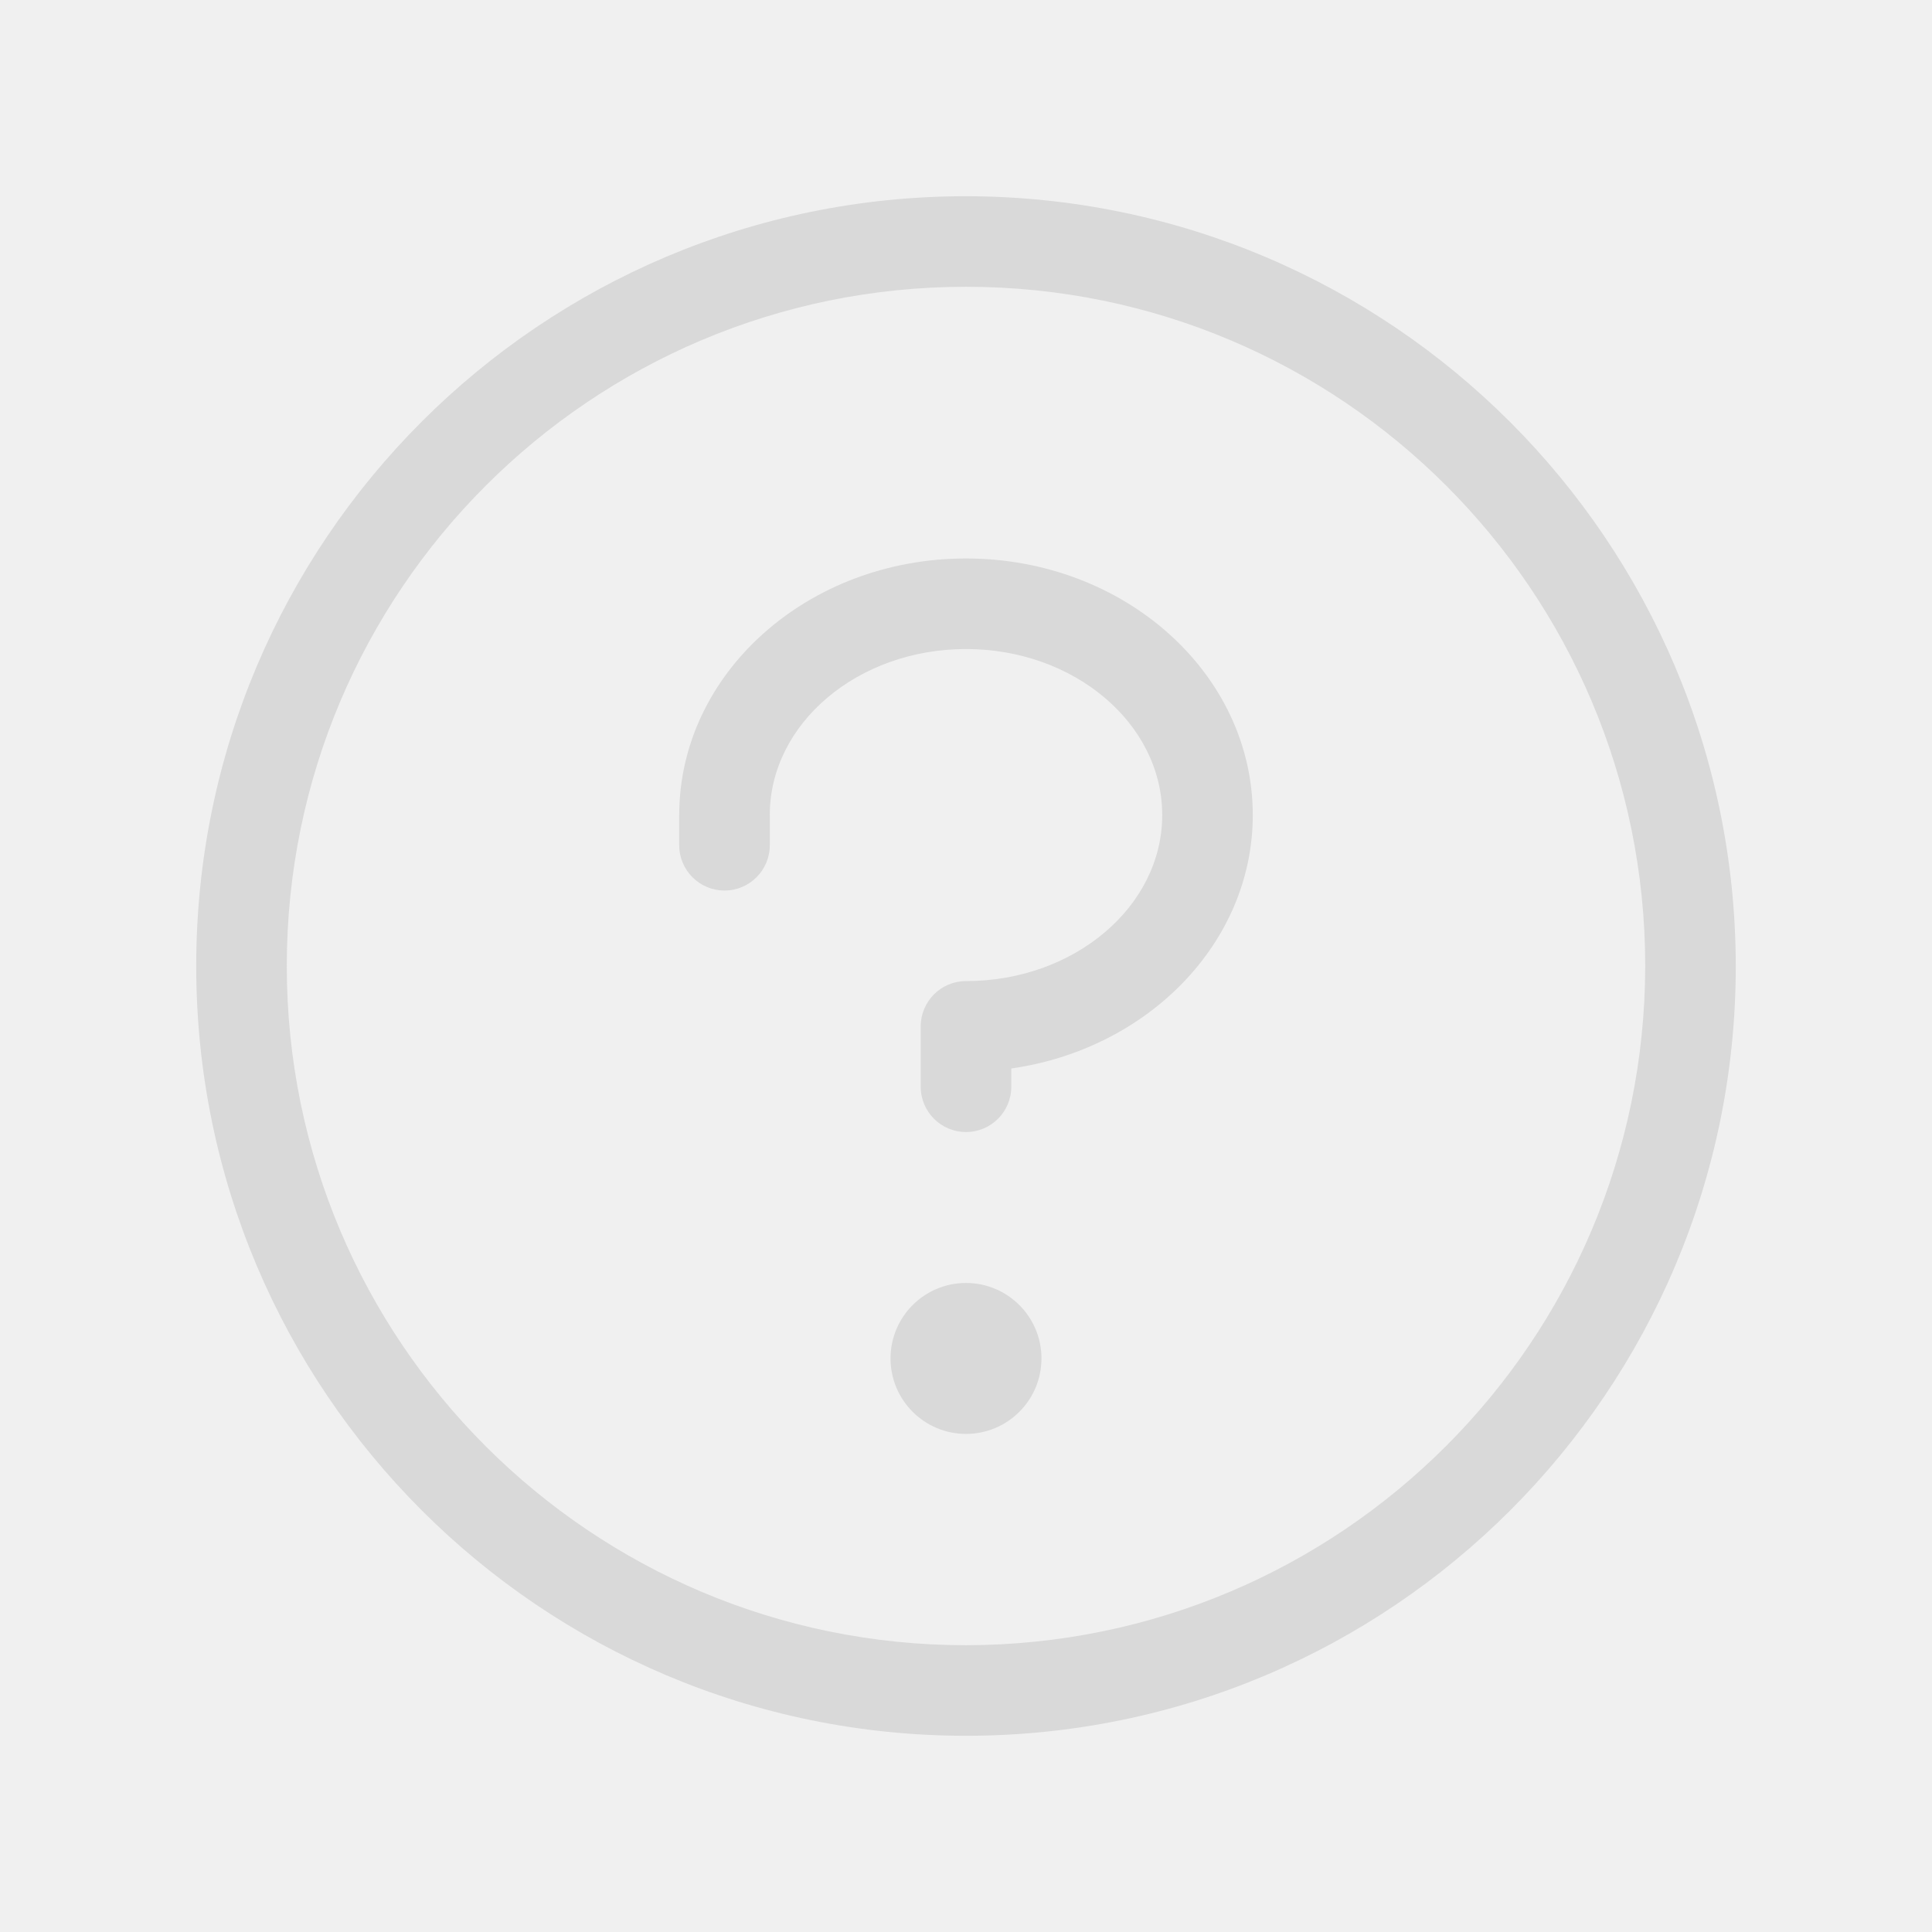
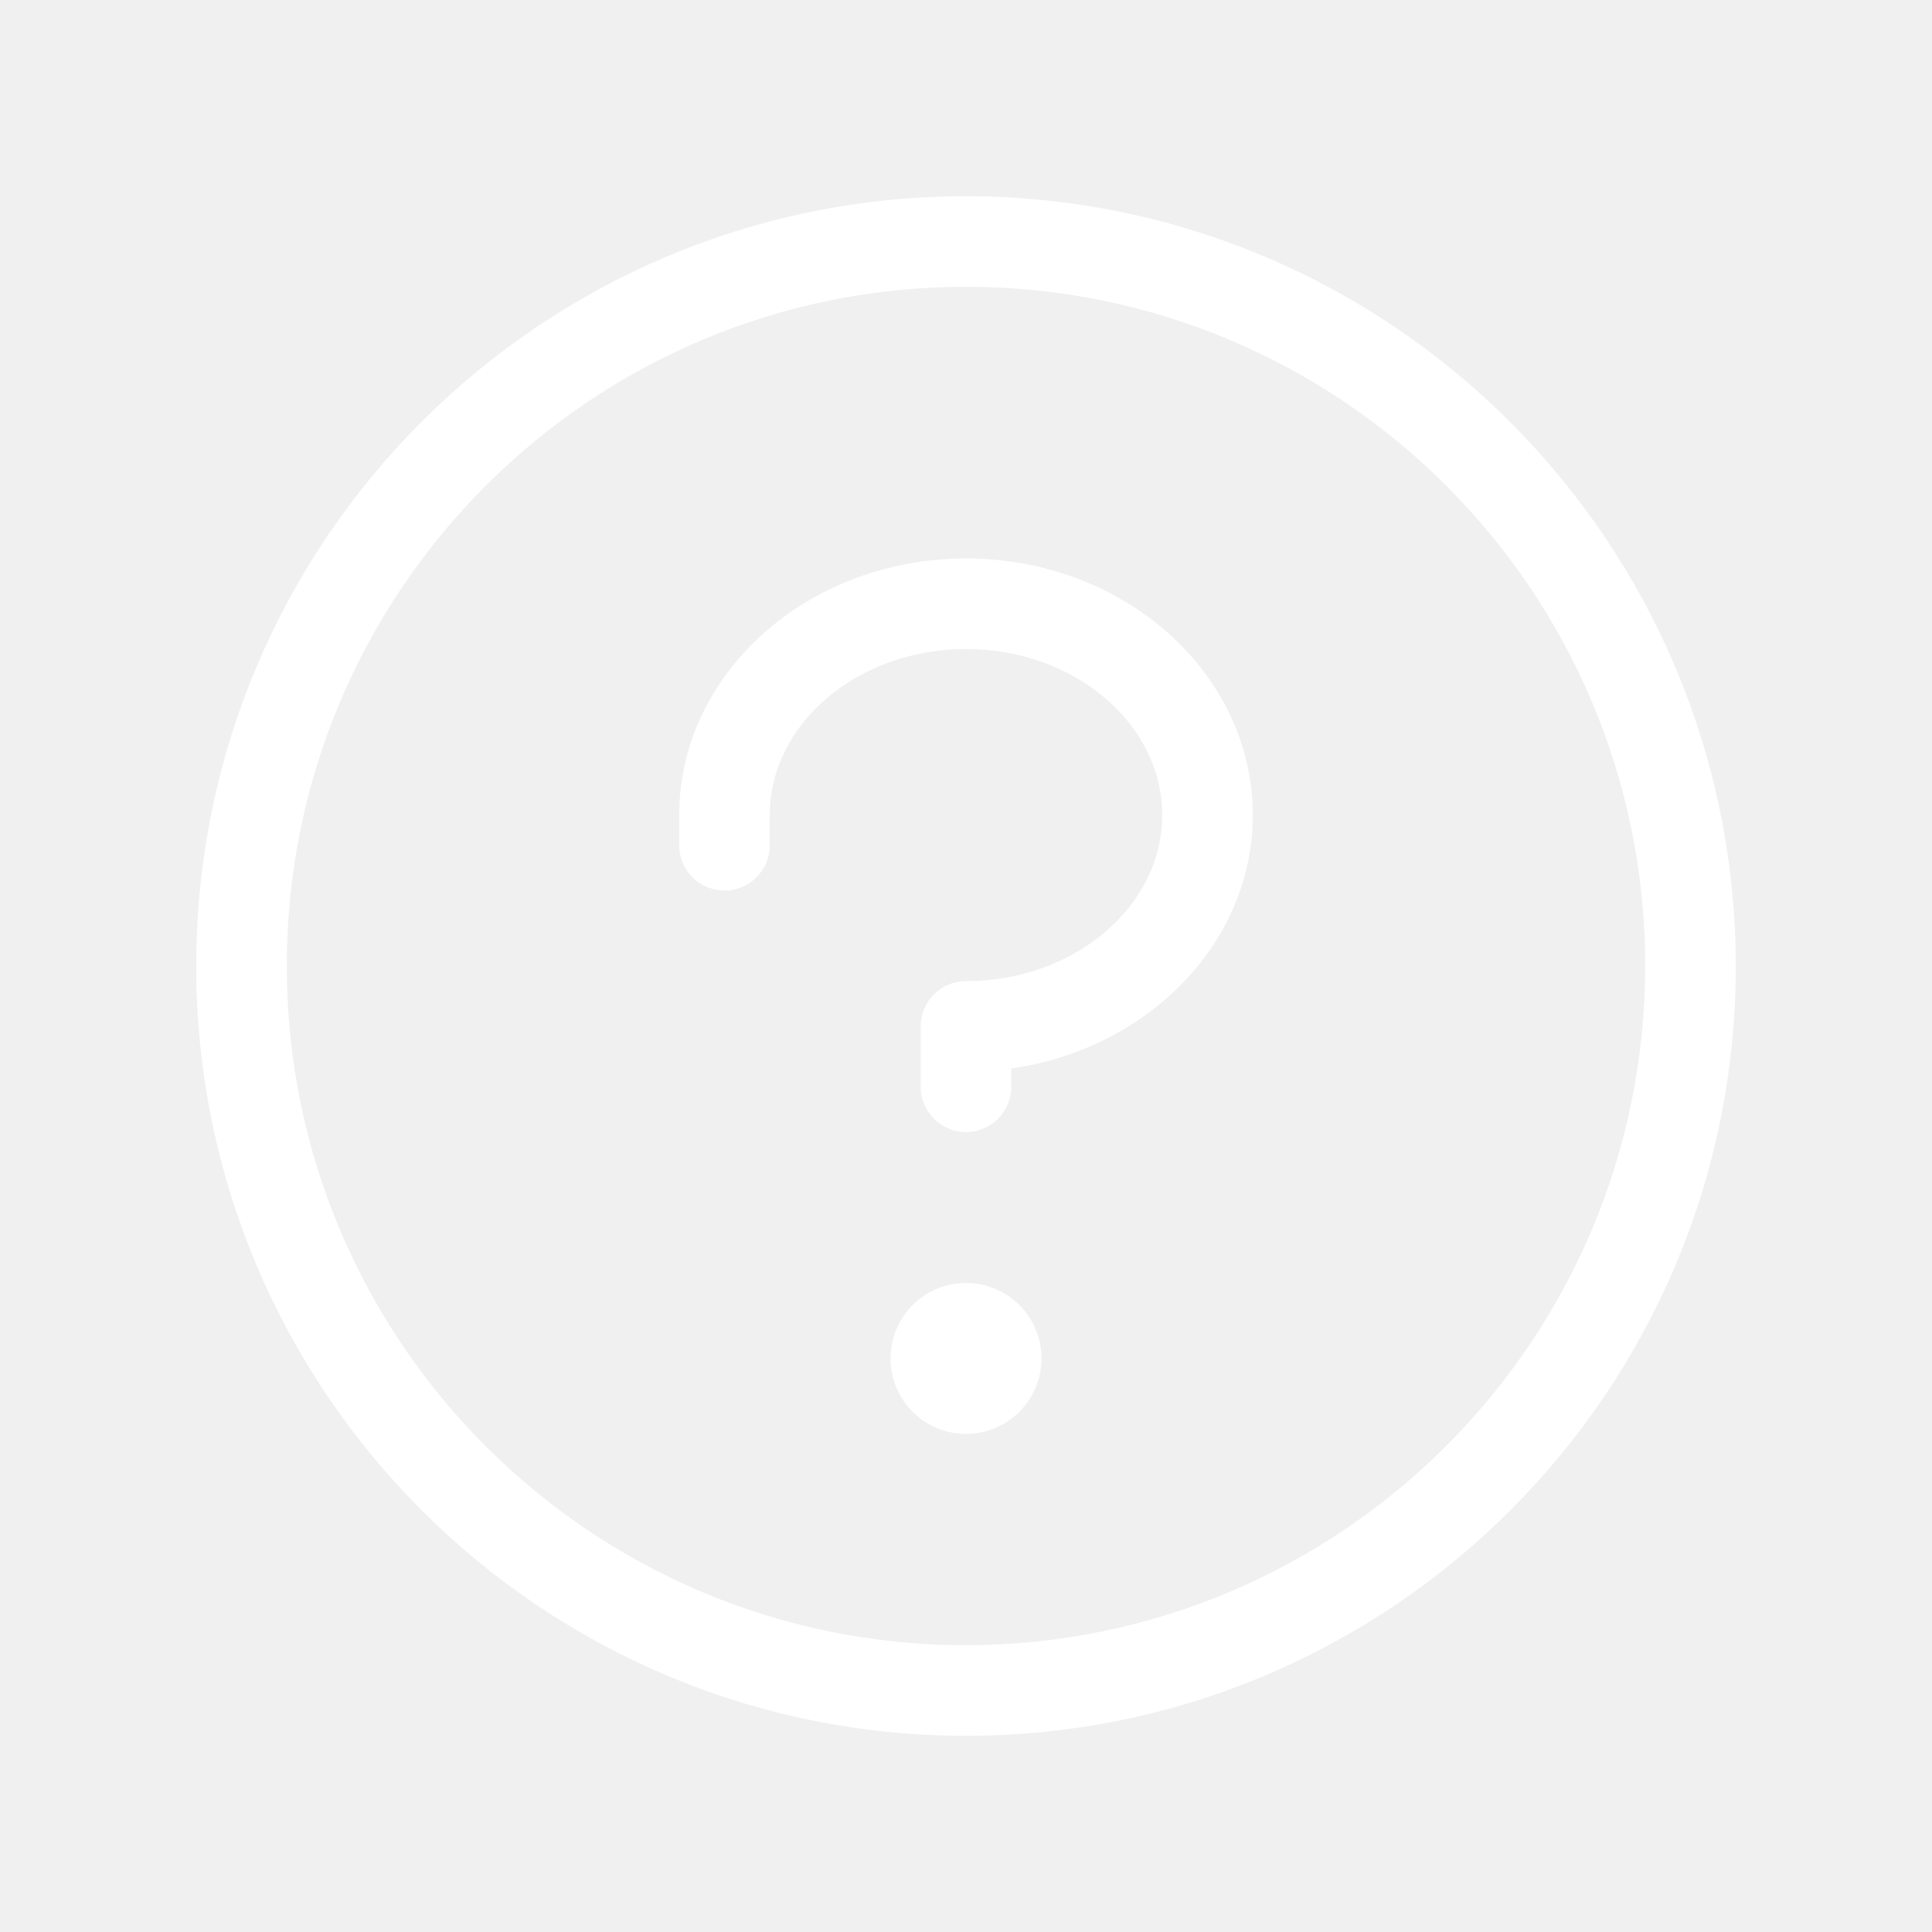
- <svg xmlns="http://www.w3.org/2000/svg" width="32" height="32" fill="#D9D9D9" viewBox="0 0 256 256">
+ <svg xmlns="http://www.w3.org/2000/svg" width="32" height="32" fill="white" viewBox="0 0 256 256">
  <path d="M138,180a10,10,0,1,1-10-10A10,10,0,0,1,138,180ZM128,74c-21,0-38,15.25-38,34v4a6,6,0,0,0,12,0v-4c0-12.13,11.66-22,26-22s26,9.87,26,22-11.66,22-26,22a6,6,0,0,0-6,6v8a6,6,0,0,0,12,0v-2.42c18.11-2.58,32-16.66,32-33.58C166,89.25,149,74,128,74Zm102,54A102,102,0,1,1,128,26,102.12,102.12,0,0,1,230,128Zm-12,0a90,90,0,1,0-90,90A90.1,90.1,0,0,0,218,128Z" />
</svg>
